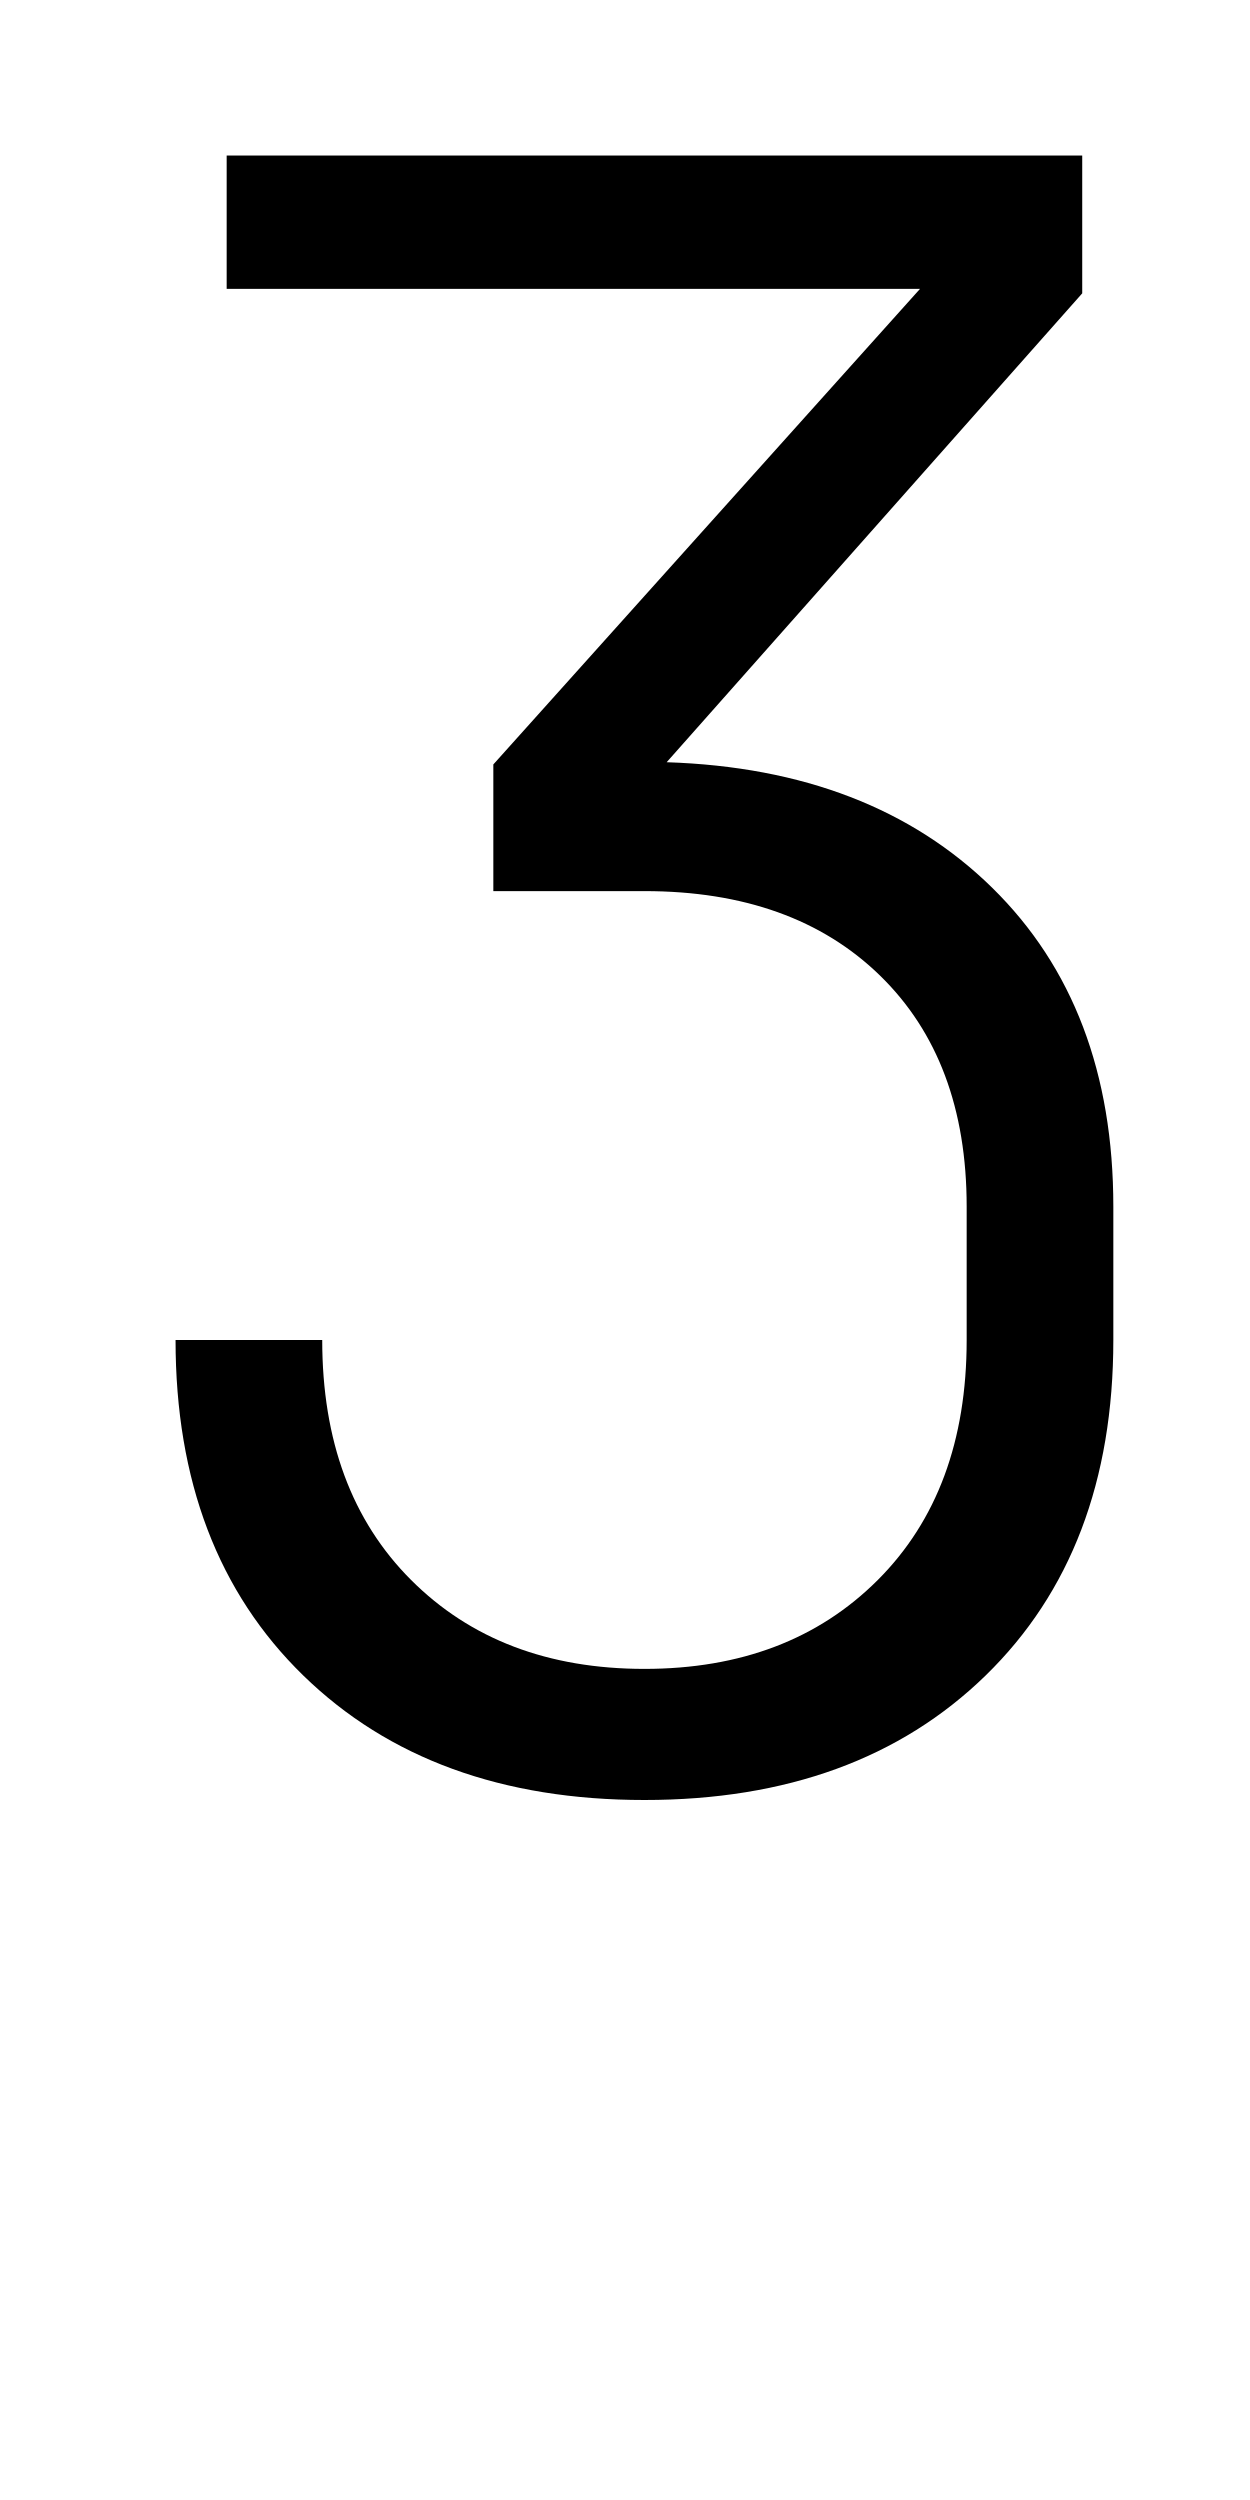
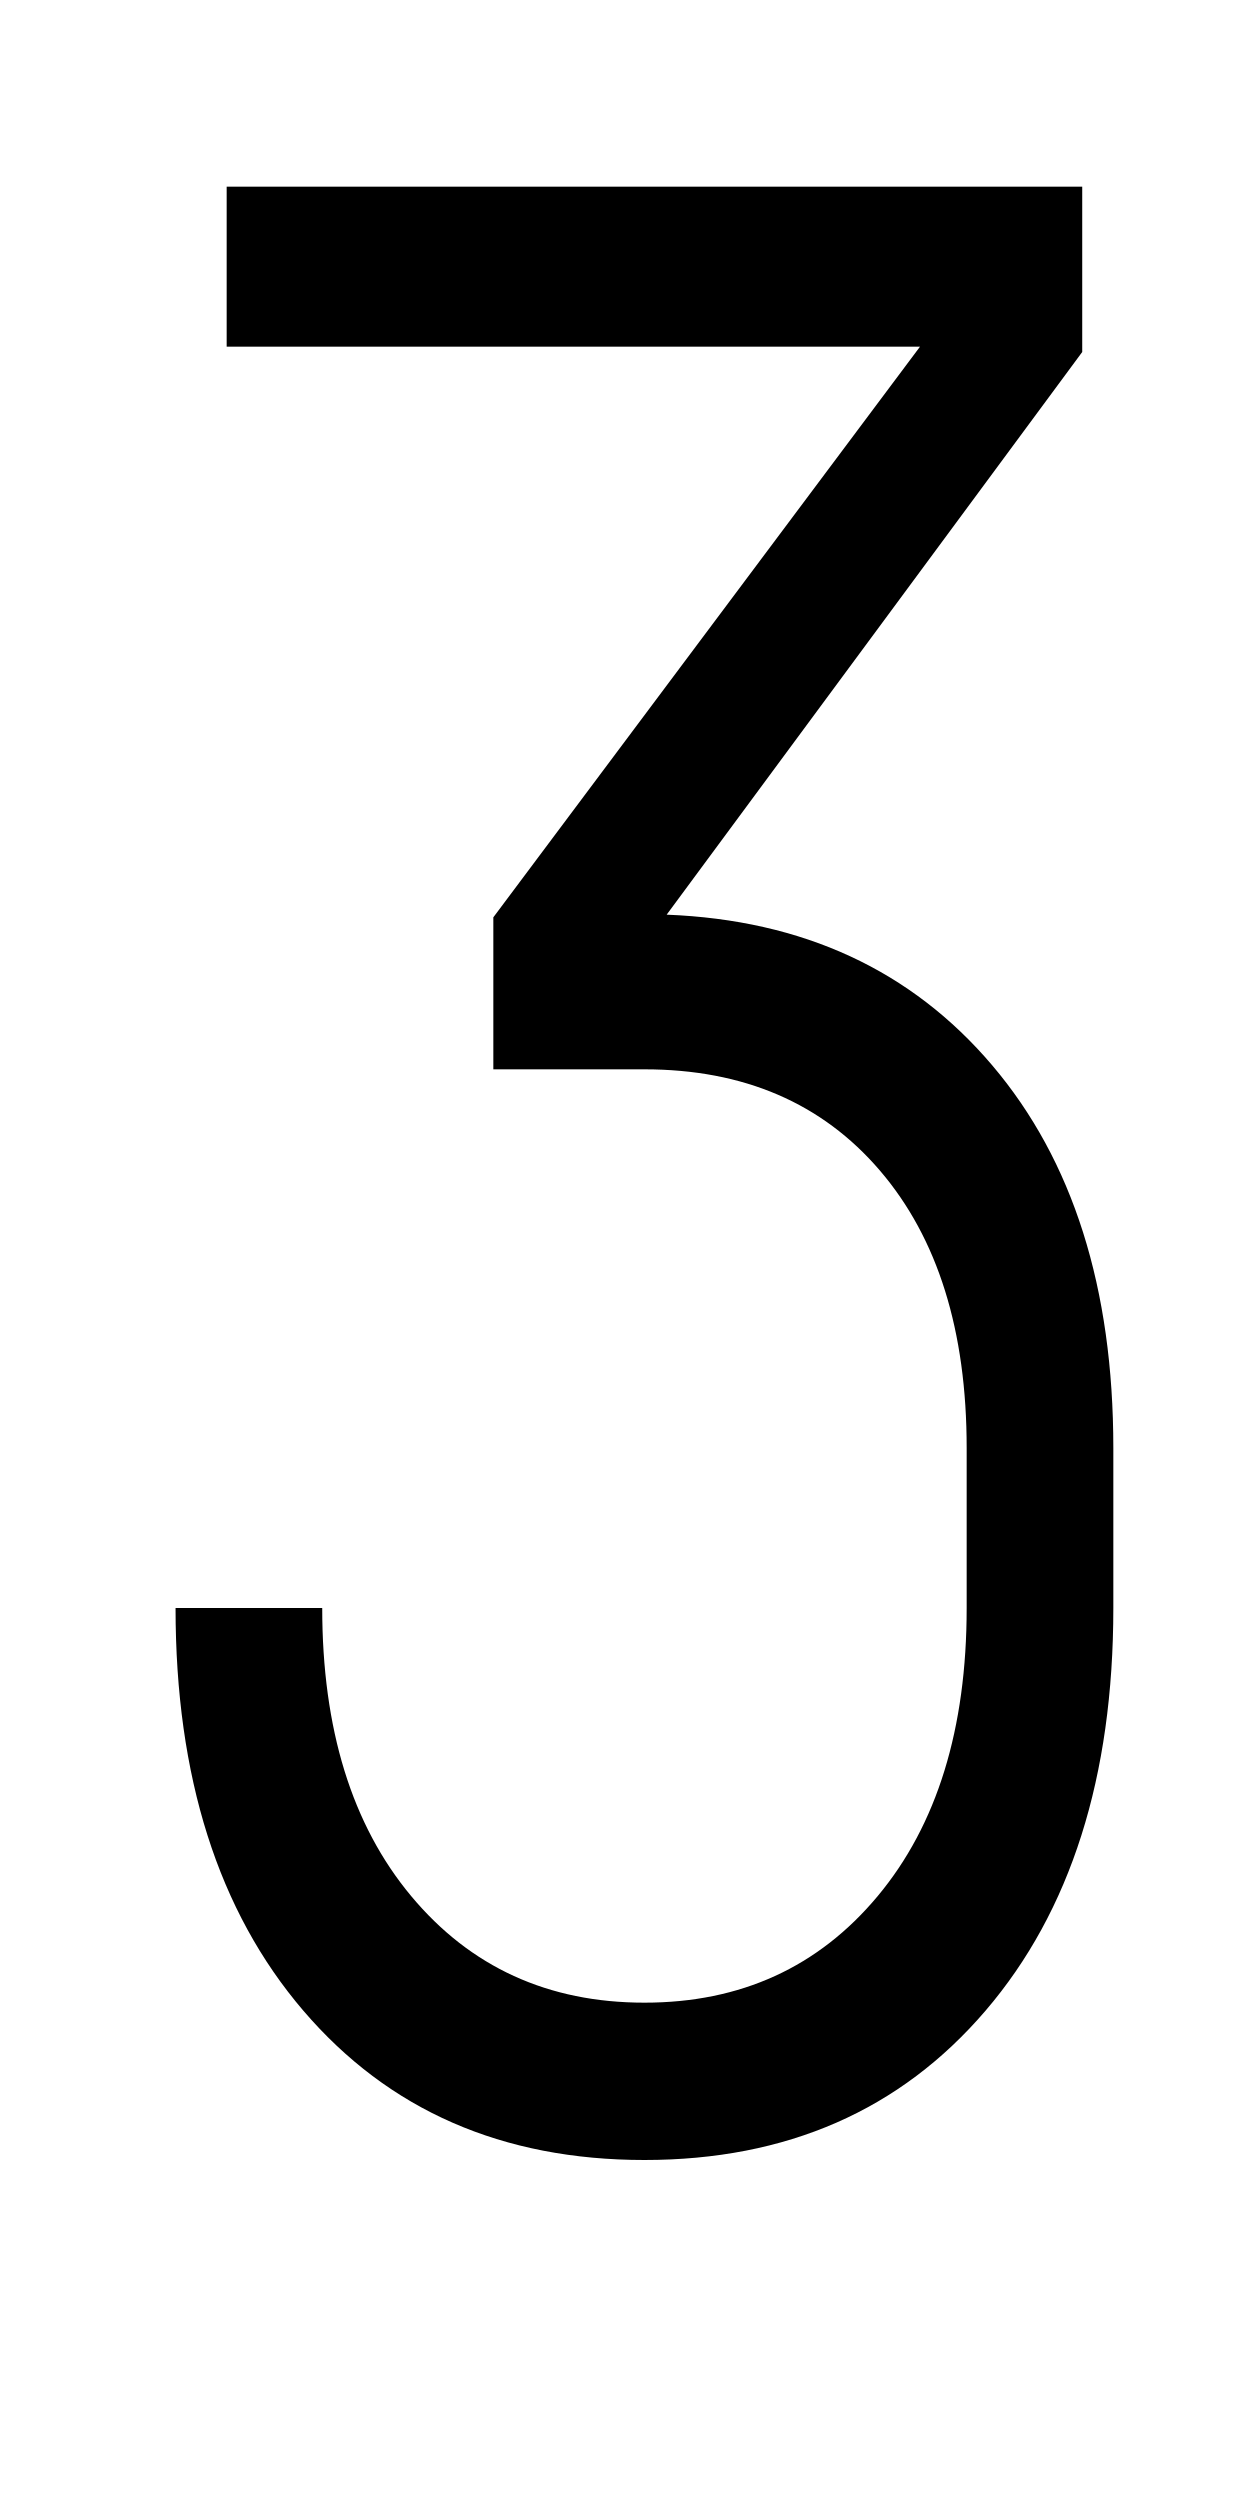
<svg xmlns="http://www.w3.org/2000/svg" version="1.1" width="18" height="36" viewBox="0 0 18 36">
-   <path d="M9.28 25.92q-3.072 0-4.912-1.792t-1.84-4.832h2.112q0 2.176 1.28 3.456t3.36 1.28 3.36-1.28 1.28-3.456v-1.92q0-2.112-1.248-3.328t-3.392-1.216h-2.176v-1.824l6.144-6.848h-9.984v-1.92h12.32v1.984l-5.984 6.752q2.944 0.096 4.688 1.808t1.744 4.592v1.92q0 3.040-1.84 4.832t-4.912 1.792z" />
+   <g transform="translate(0,0), scale(1,1.2)">
+     <path d="M9.28 25.92q-3.072 0-4.912-1.792t-1.84-4.832h2.112q0 2.176 1.28 3.456t3.36 1.28 3.36-1.28 1.28-3.456v-1.92q0-2.112-1.248-3.328t-3.392-1.216h-2.176v-1.824l6.144-6.848h-9.984v-1.92h12.32v1.984l-5.984 6.752q2.944 0.096 4.688 1.808t1.744 4.592v1.92q0 3.040-1.84 4.832t-4.912 1.792z" />
+   </g>
</svg>
